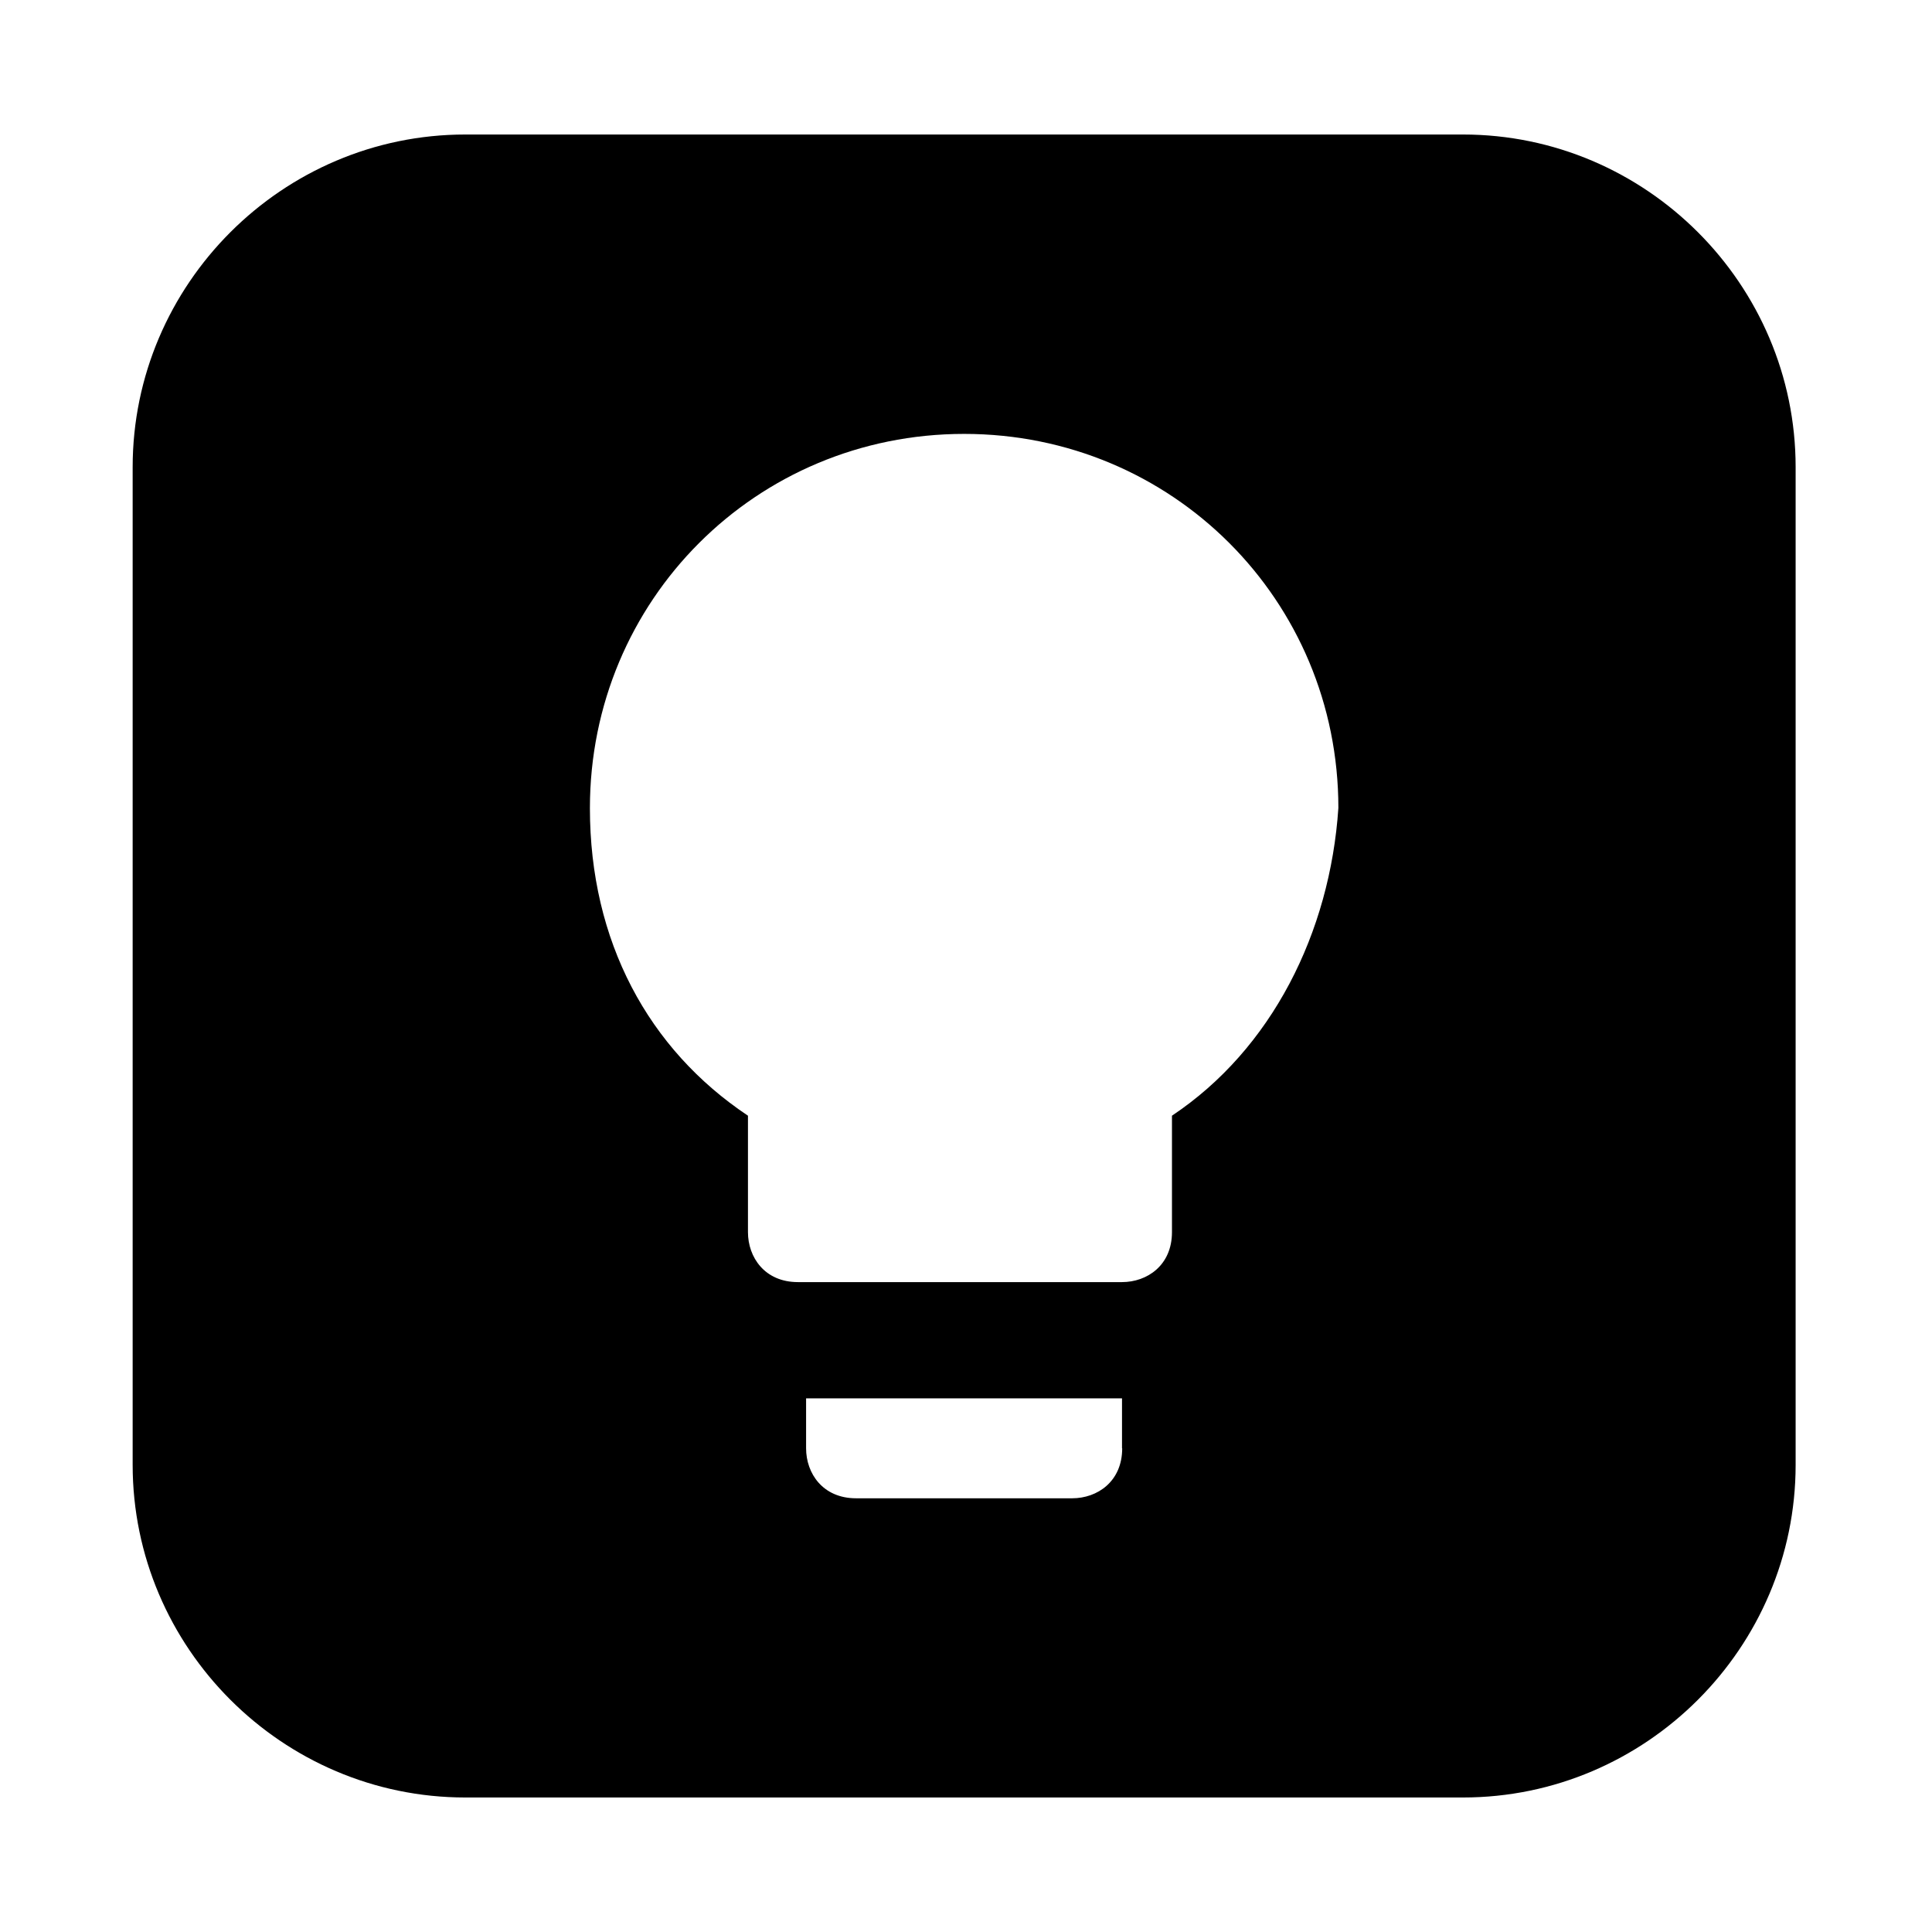
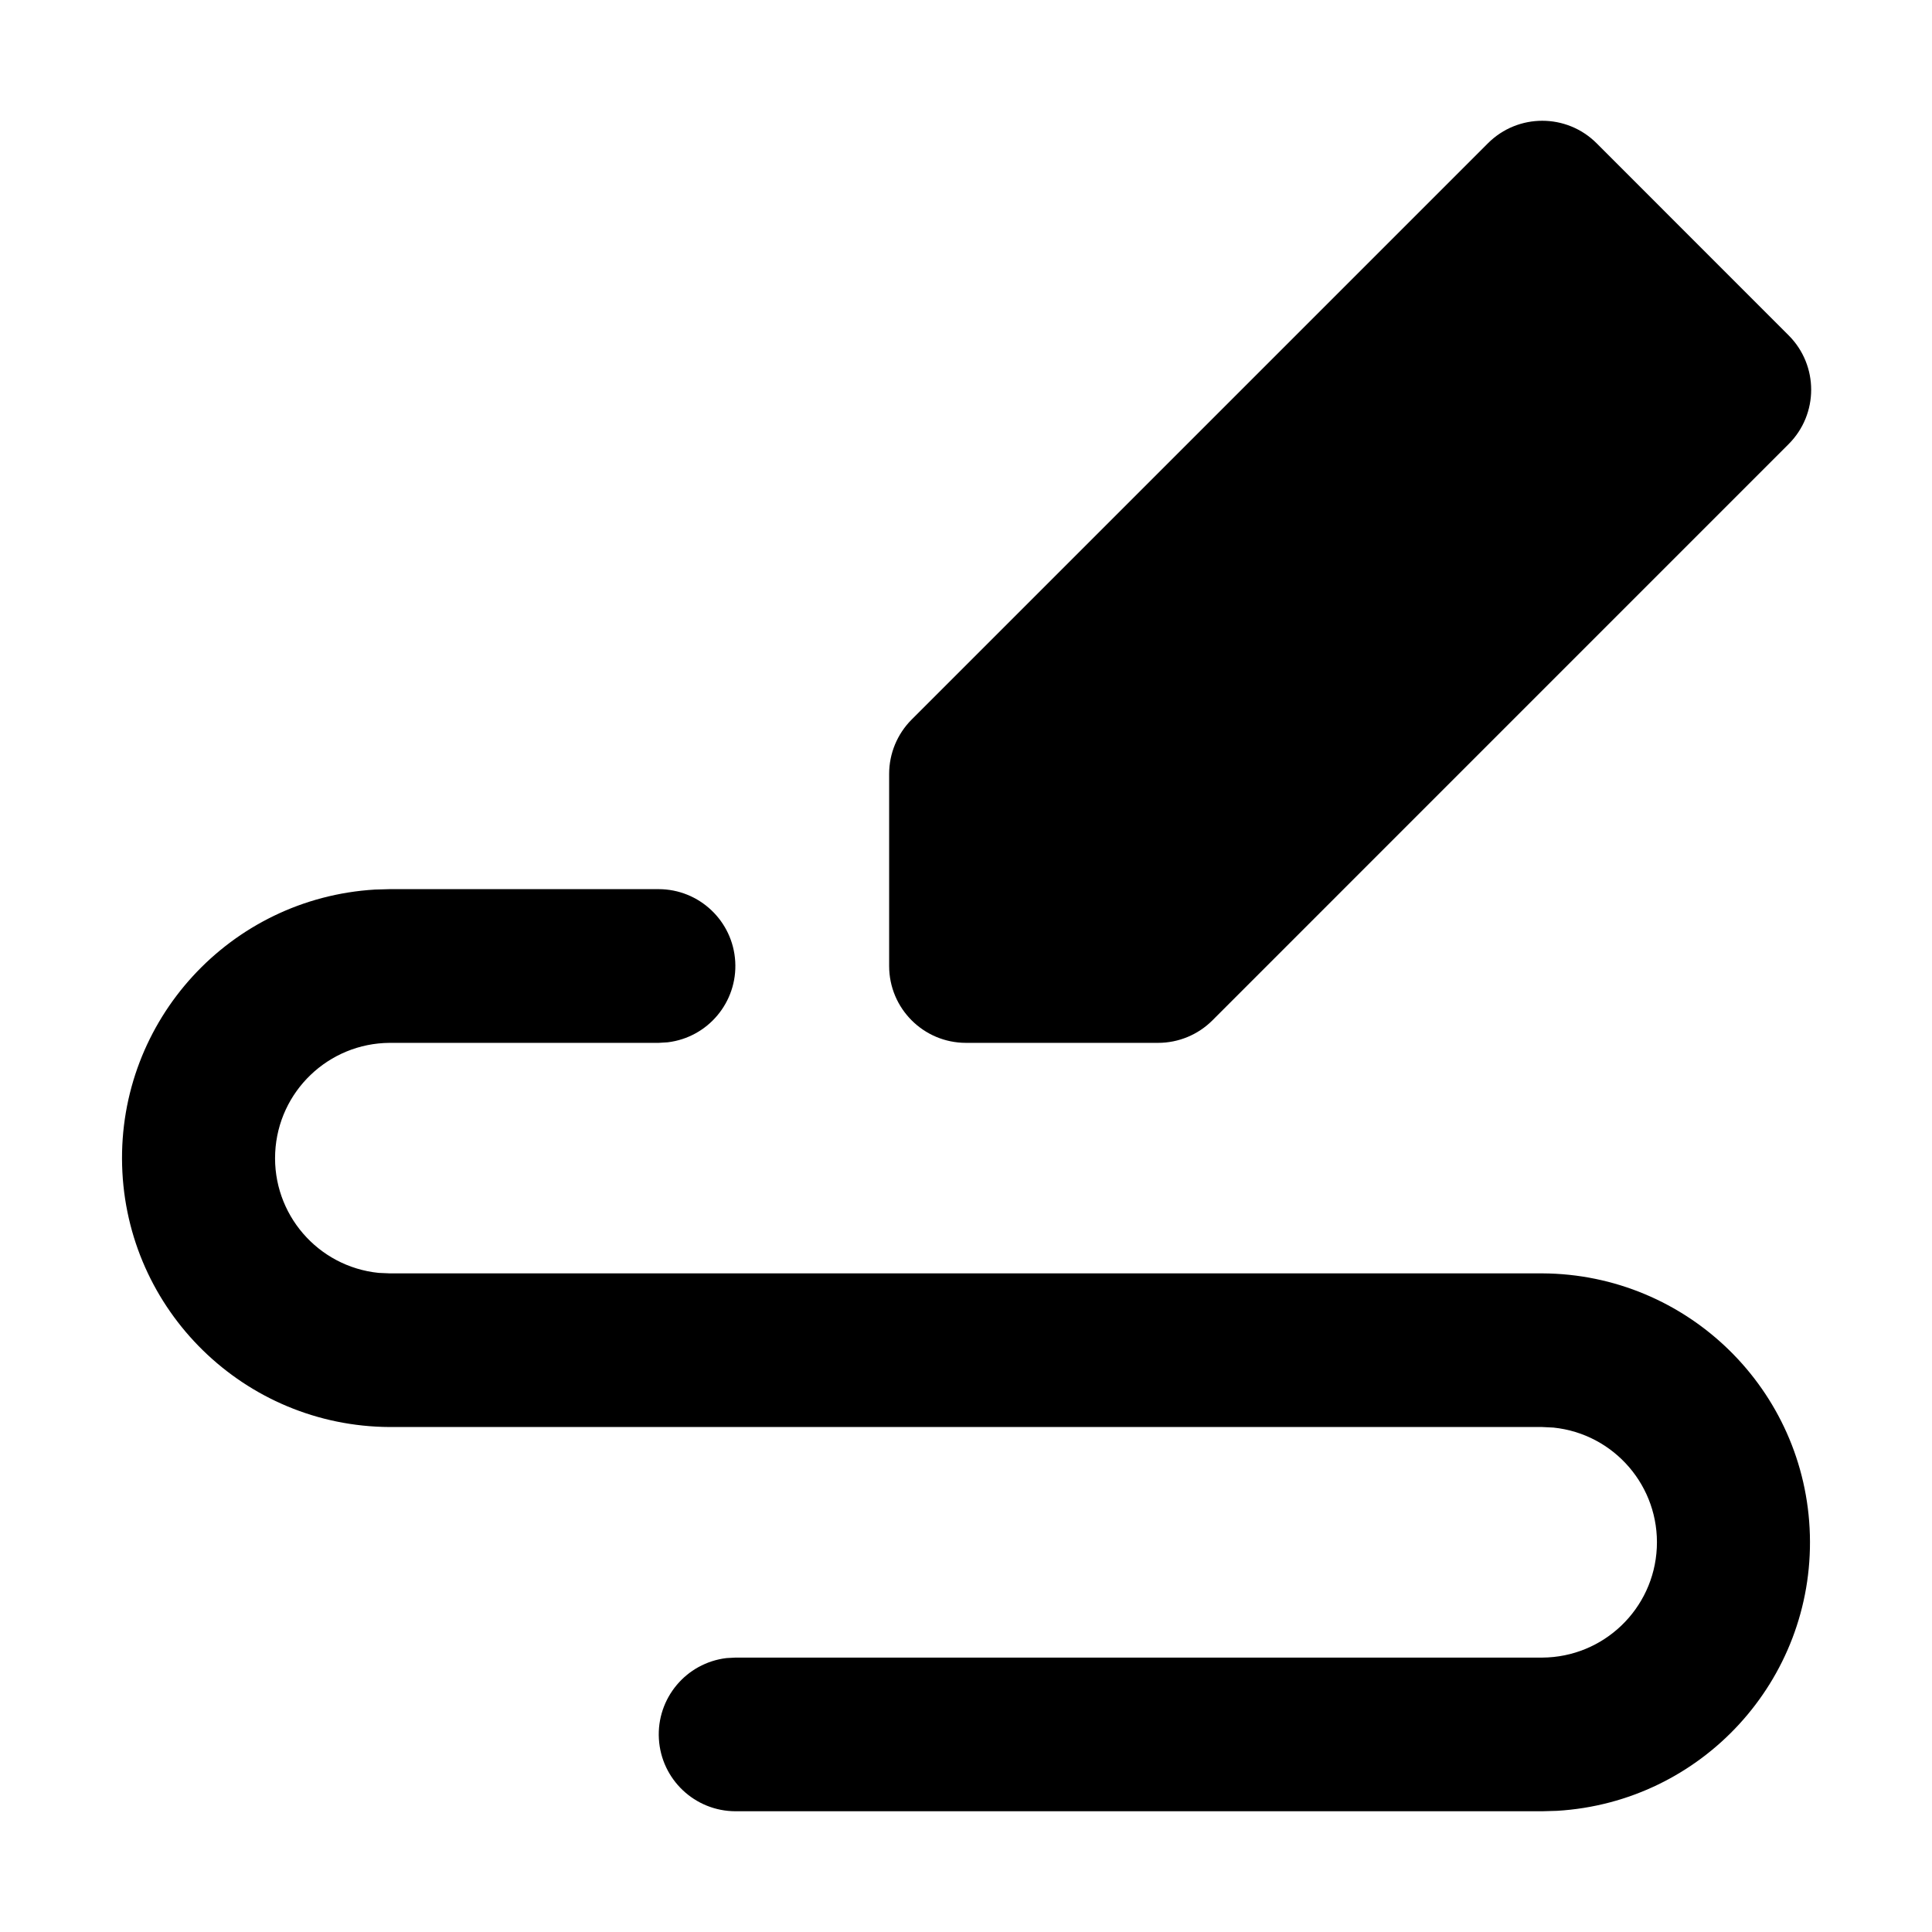
<svg xmlns="http://www.w3.org/2000/svg" class="icon" width="200px" height="200.00px" viewBox="0 0 1024 1024" version="1.1">
-   <path d="M775.419 71.295H246.613c-96.961 0-176.302 79.341-176.302 176.302v528.806c0 96.961 79.341 176.302 176.302 176.302h528.806c96.961 0 176.302-79.341 176.302-176.302V247.597c0-96.961-79.341-176.302-176.302-176.302zM594.786 767.642c0 17.62-13.191 26.48-26.48 26.48H453.725c-17.62 0-26.48-13.191-26.48-26.48v-26.48H594.688v26.48z m26.381-176.302v61.72c0 17.62-13.191 26.48-26.48 26.48H422.914c-17.62 0-26.48-13.191-26.48-26.48v-61.72c-52.861-35.241-83.77-92.531-83.77-163.012 0-110.152 88.102-198.352 198.352-198.352S709.367 318.078 709.367 428.23c-4.43 66.15-35.339 127.87-88.2 163.111z" />
+   <path d="M349.12 471.264a40.736 40.736 0 0 1 4.736 81.184l-4.768 0.288H206.56a61.12 61.12 0 0 0-5.888 121.92l5.888 0.256h610.88a142.56 142.56 0 0 1 7.84 284.864l-7.84 0.224H389.824a40.736 40.736 0 0 1-4.768-81.184l4.768-0.256h427.616a61.12 61.12 0 0 0 5.888-121.92l-5.888-0.288H206.56a142.56 142.56 0 0 1-7.84-284.864l7.84-0.224h142.528zM788.64 75.936a40.736 40.736 0 0 1 57.6 0l101.792 101.824a40.736 40.736 0 0 1 0 57.6L642.624 540.8a40.736 40.736 0 0 1-28.8 11.936H512c-22.496 0-40.736-18.24-40.736-40.736v-101.824c0-10.784 4.288-21.152 11.936-28.8z" />
</svg>
